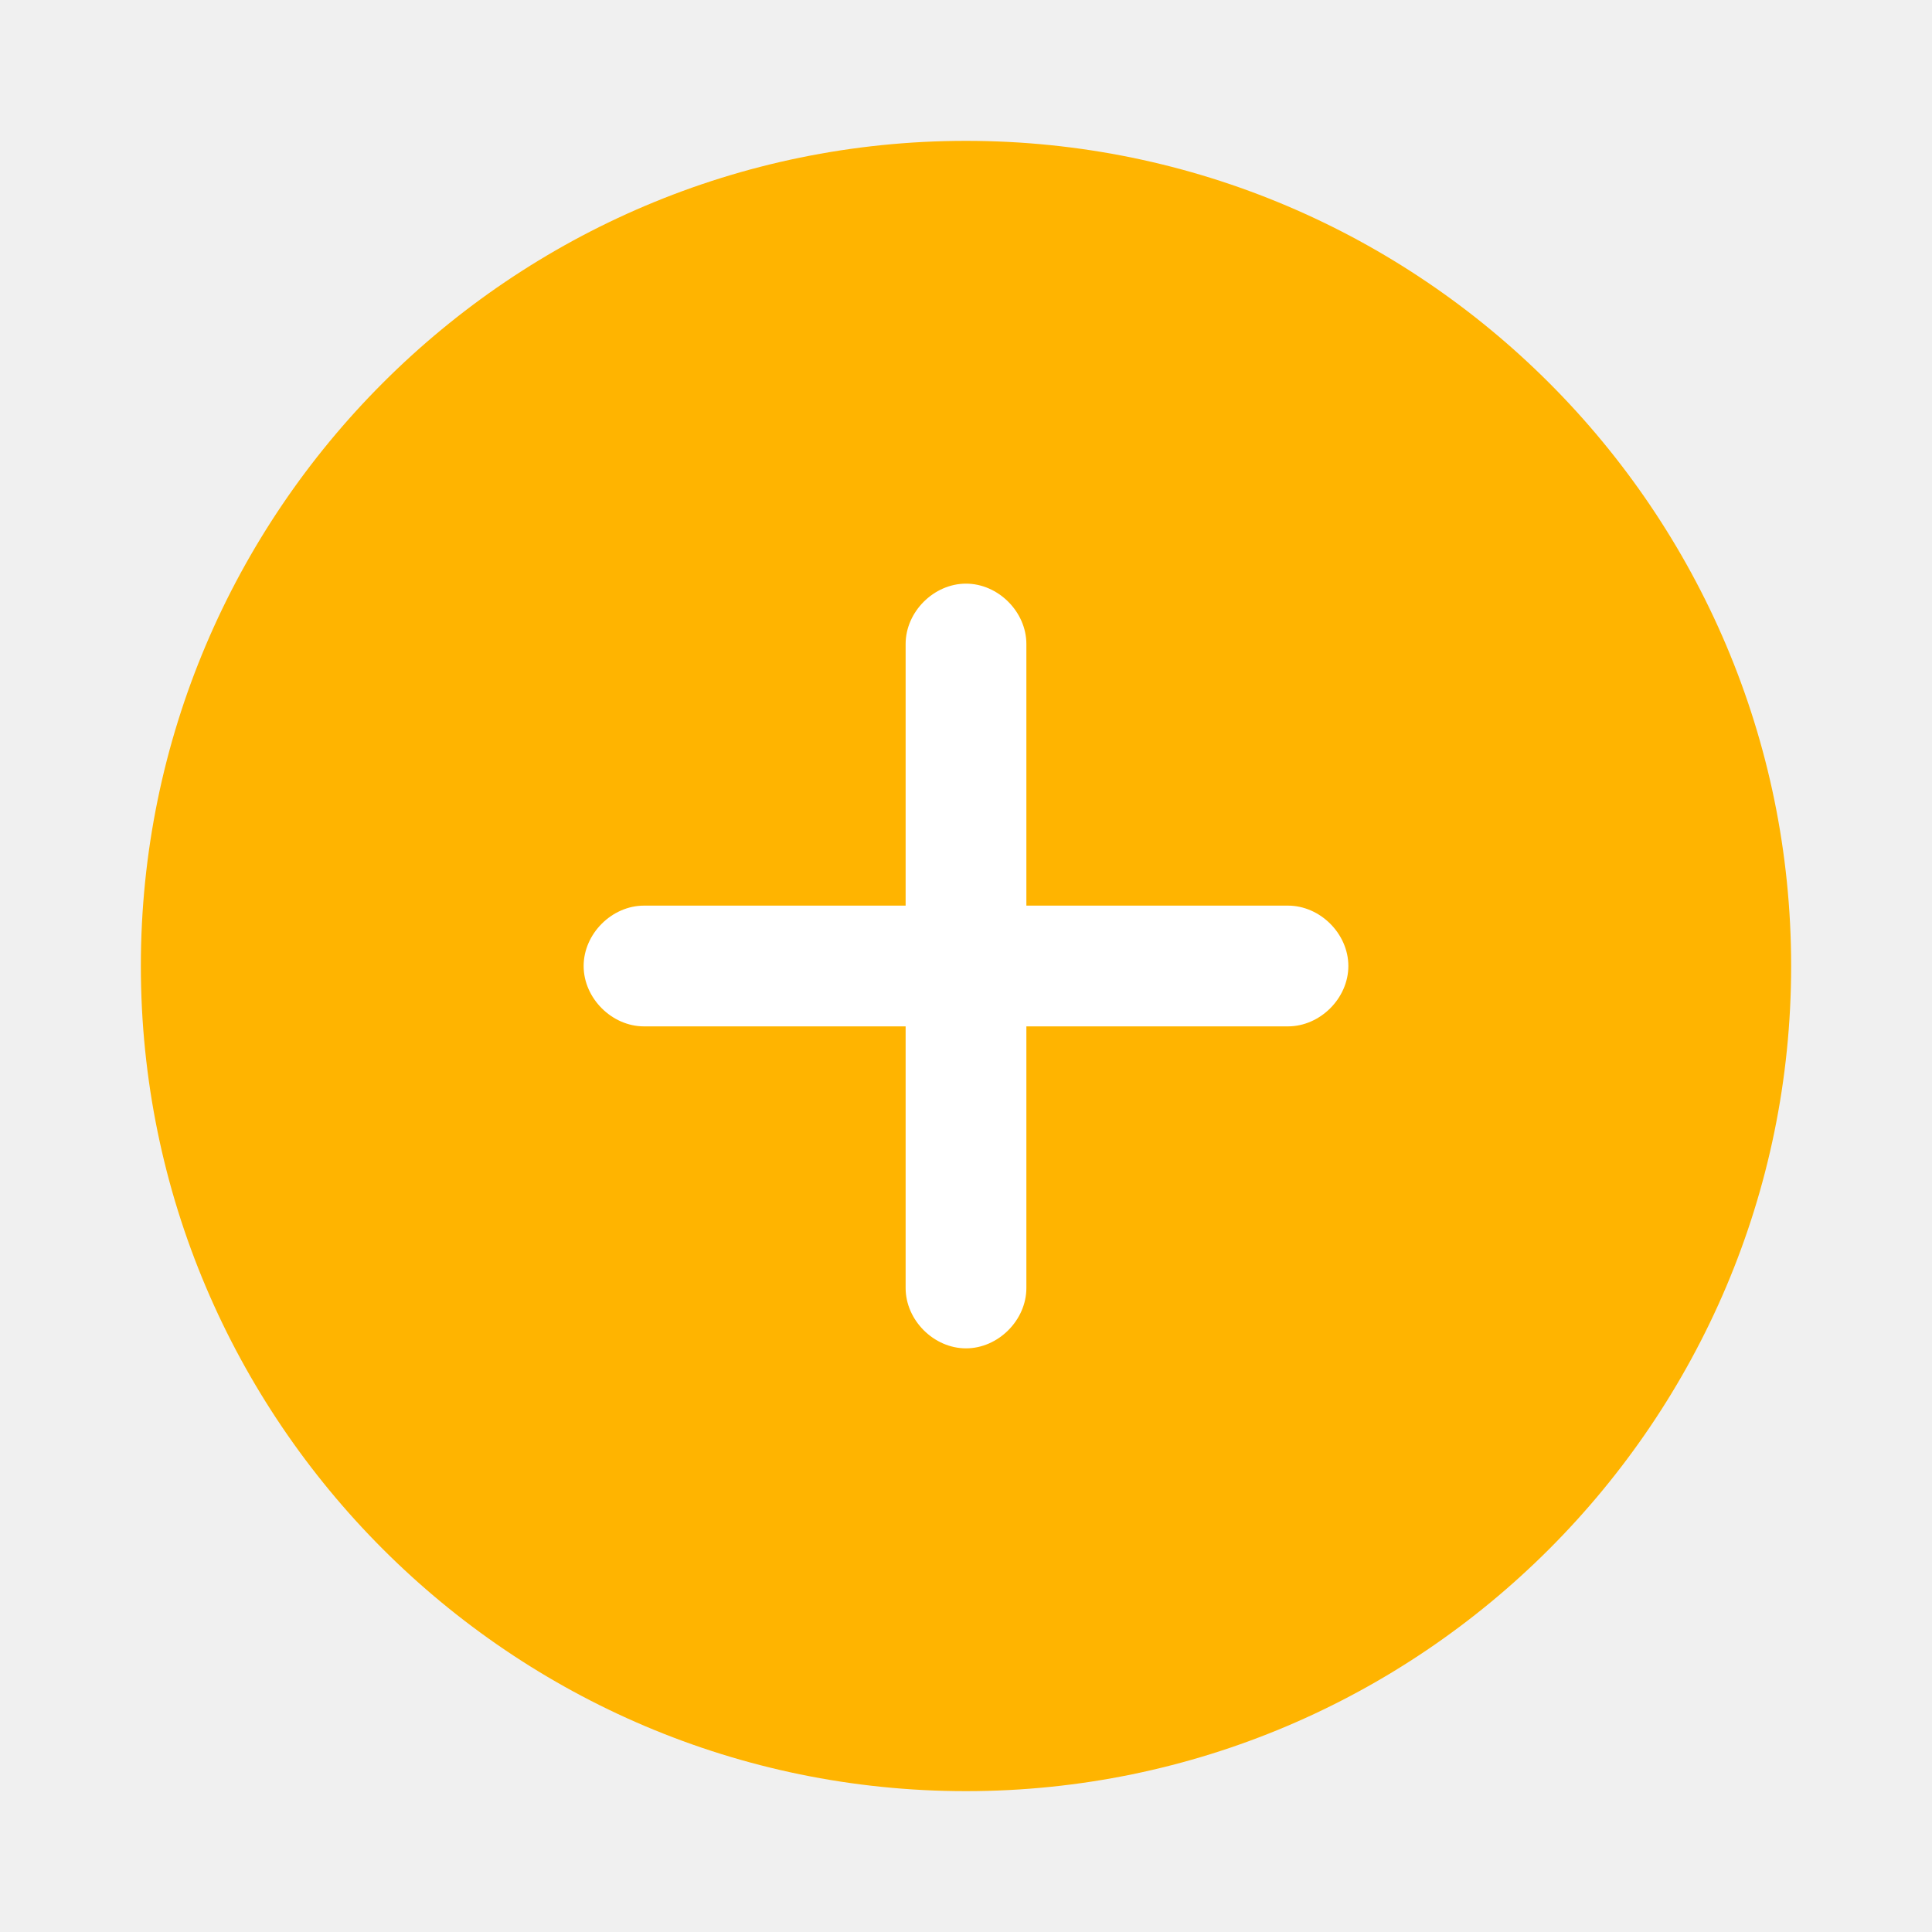
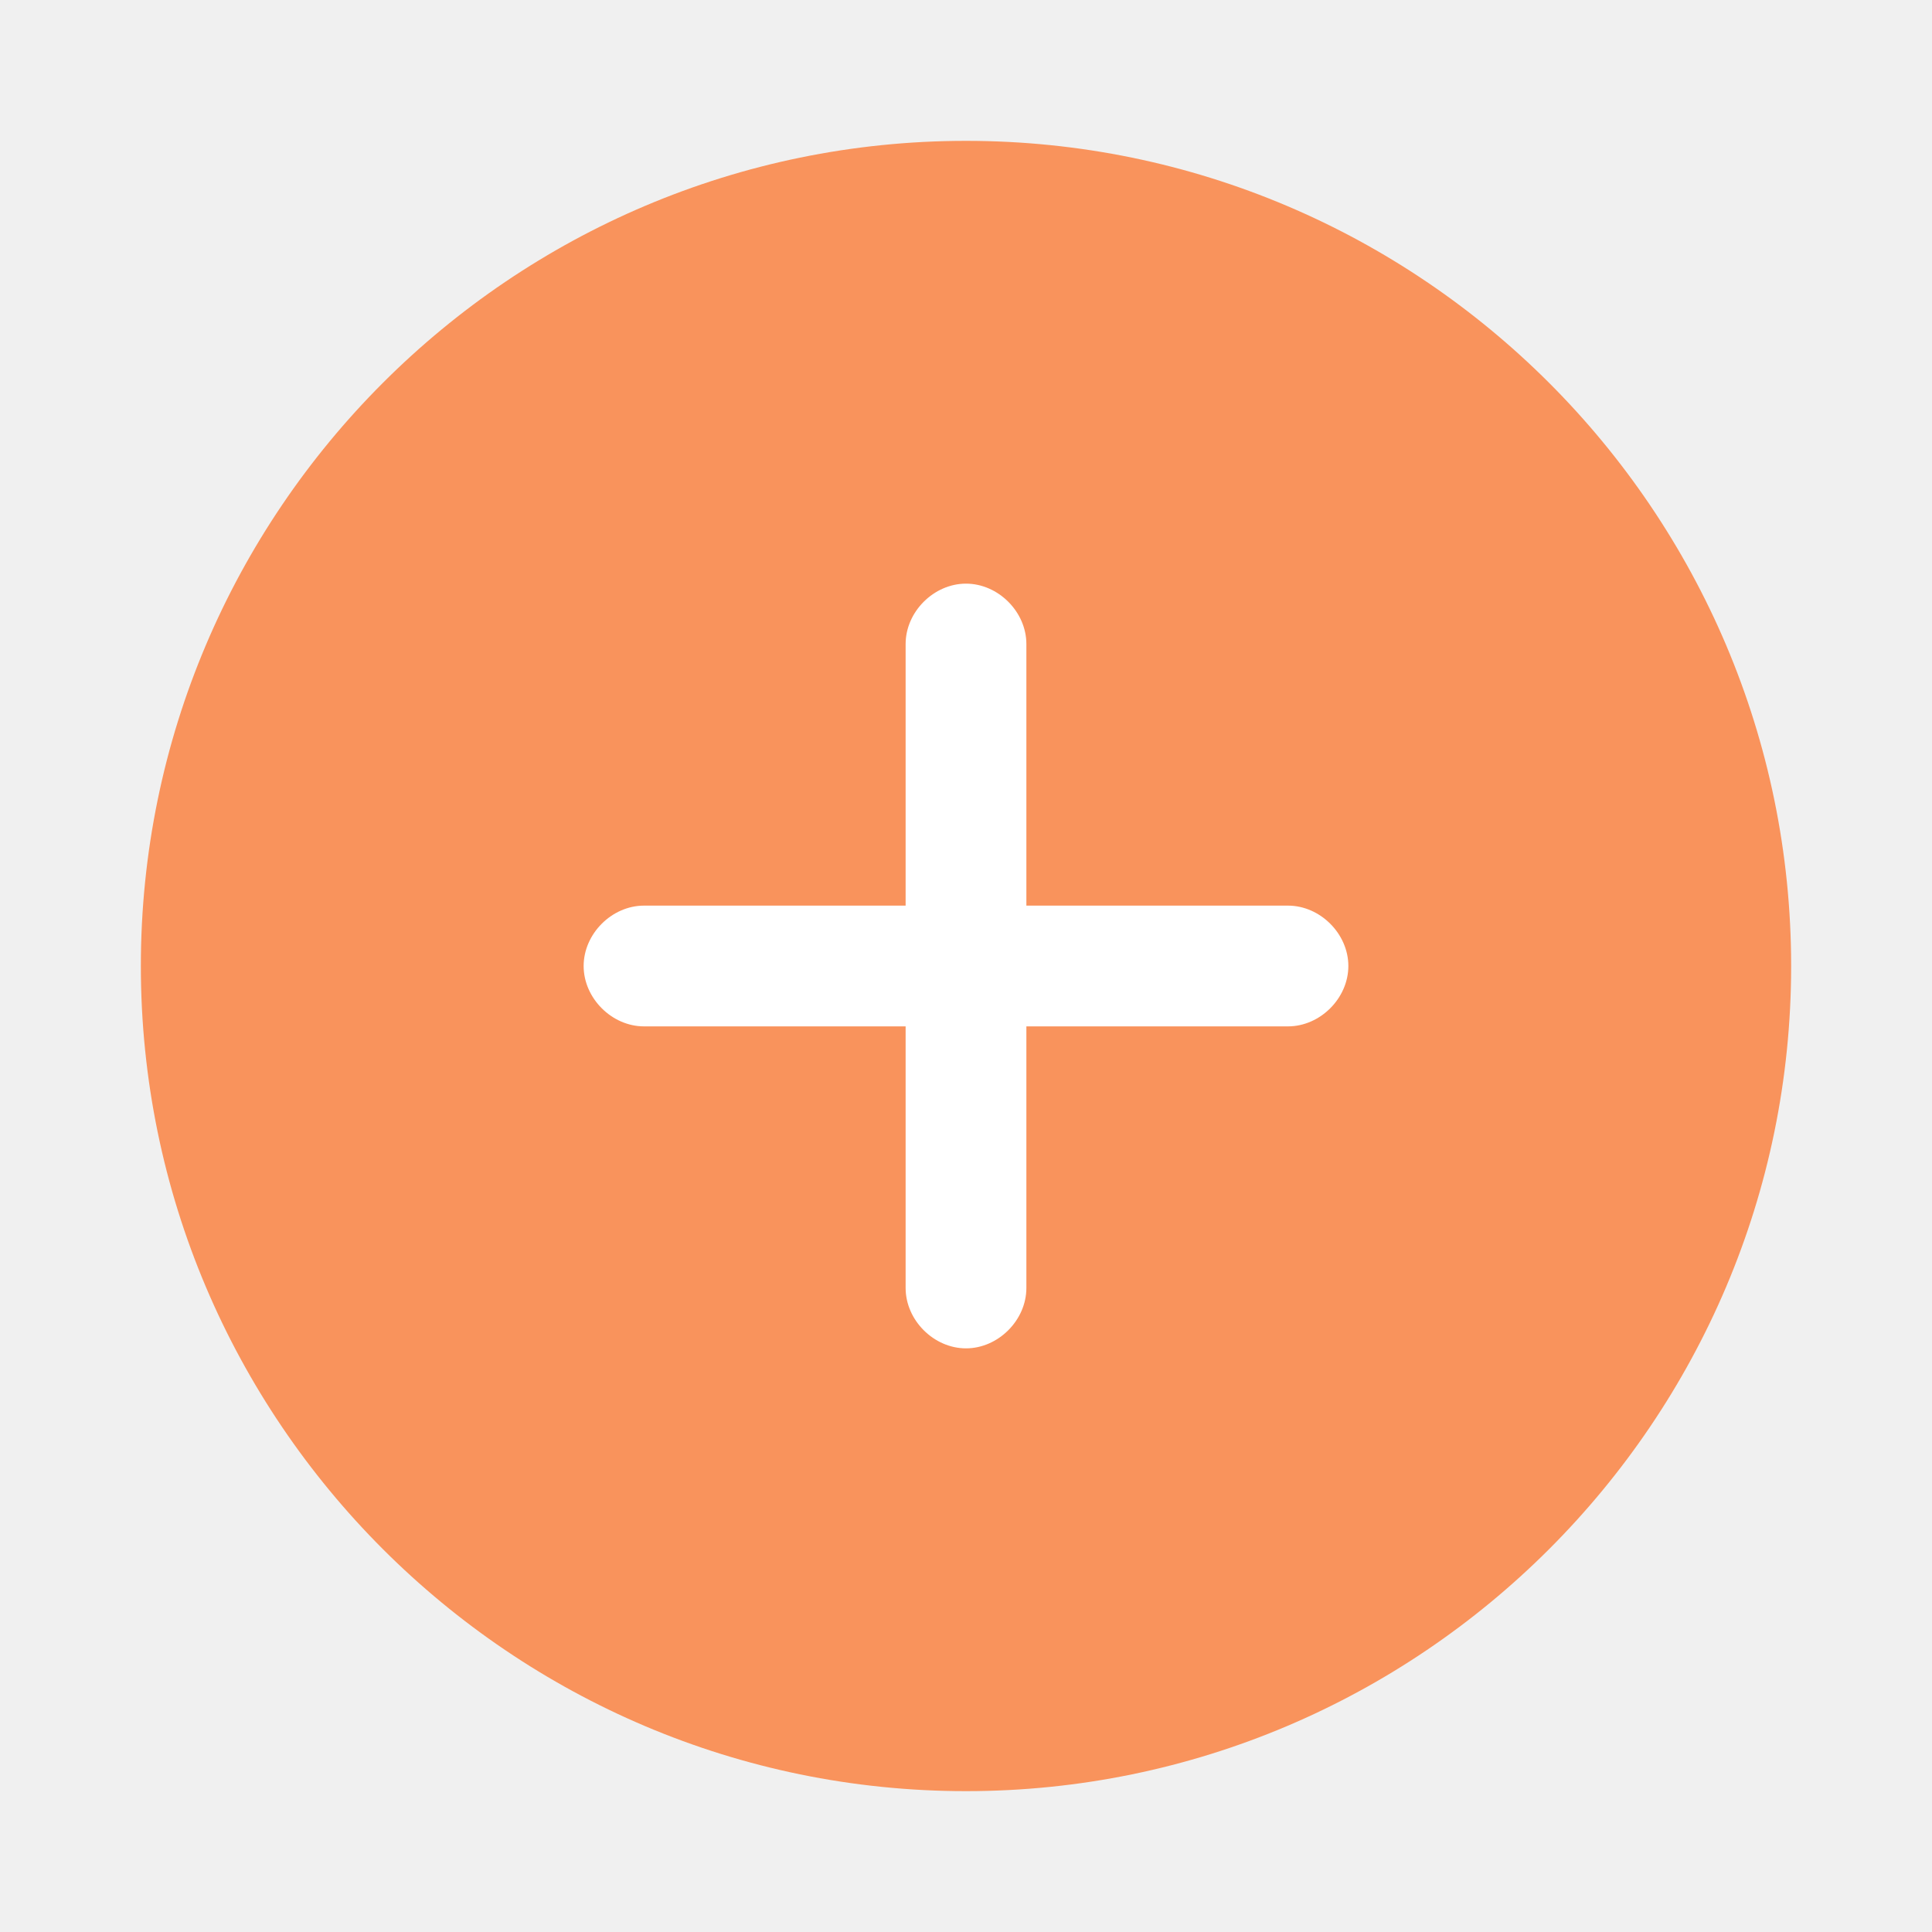
<svg xmlns="http://www.w3.org/2000/svg" width="32px" height="32px" viewBox="0 0 32 32" version="1.1">
  <g id="Guideline" stroke="none" stroke-width="1" fill="none" fill-rule="evenodd">
    <g id="icon" transform="translate(-30, -182)" fill-rule="nonzero">
      <g id="add-circle" transform="translate(30, 182)">
        <rect id="Rectangle" fill="#000000" opacity="0" x="0" y="0" width="32" height="32" />
-         <path d="M16,2.333 C23.533,2.333 29.667,8.467 29.667,16 C29.667,23.533 23.533,29.667 16,29.667 C8.467,29.667 2.333,23.533 2.333,16 C2.333,8.467 8.467,2.333 16,2.333 Z" id="Shape" fill="#FFB400" />
+         <path d="M16,2.333 C23.533,2.333 29.667,8.467 29.667,16 C29.667,23.533 23.533,29.667 16,29.667 C8.467,29.667 2.333,23.533 2.333,16 C2.333,8.467 8.467,2.333 16,2.333 Z" id="Shape" fill="#F9935C" />
        <path d="M21.333,15 L17,15 L17,10.667 C17,10.133 16.533,9.667 16,9.667 C15.467,9.667 15,10.133 15,10.667 L15,15 L10.667,15 C10.133,15 9.667,15.467 9.667,16 C9.667,16.533 10.133,17 10.667,17 L15,17 L15,21.333 C15,21.867 15.467,22.333 16,22.333 C16.533,22.333 17,21.867 17,21.333 L17,17 L21.333,17 C21.867,17 22.333,16.533 22.333,16 C22.333,15.467 21.867,15 21.333,15 Z" id="Path" fill="#FFFFFF" />
      </g>
    </g>
  </g>
</svg>
